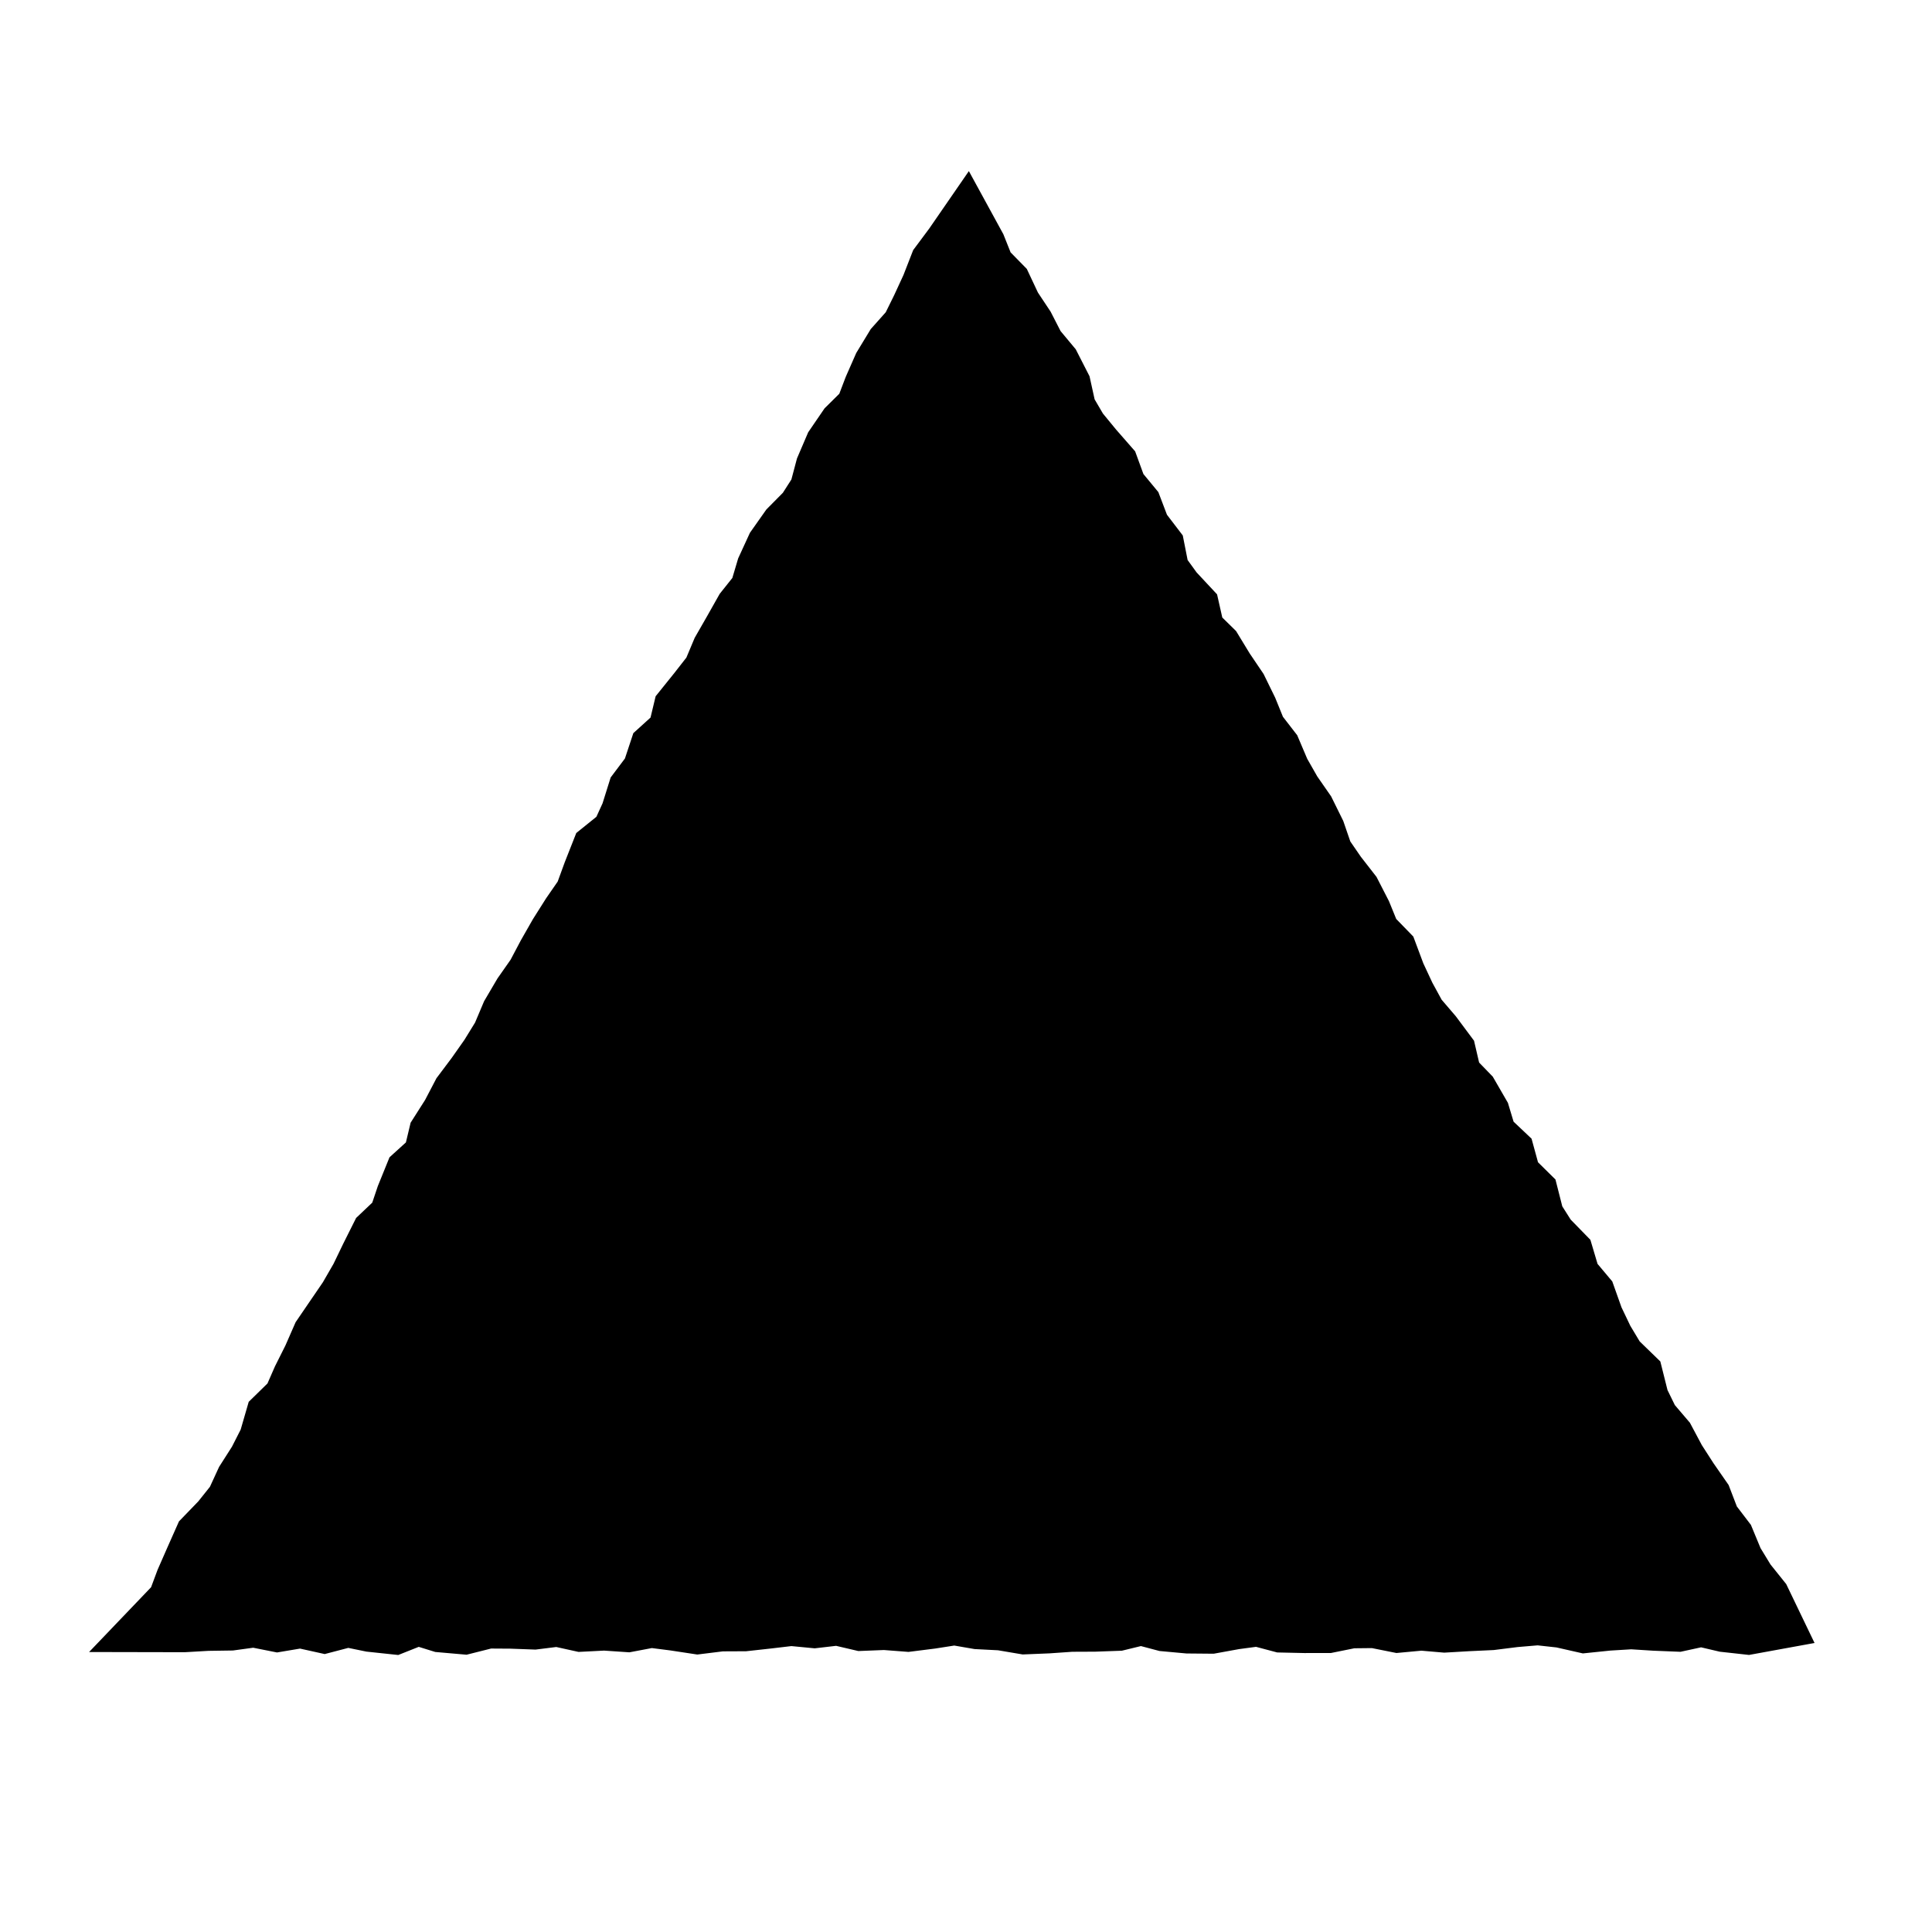
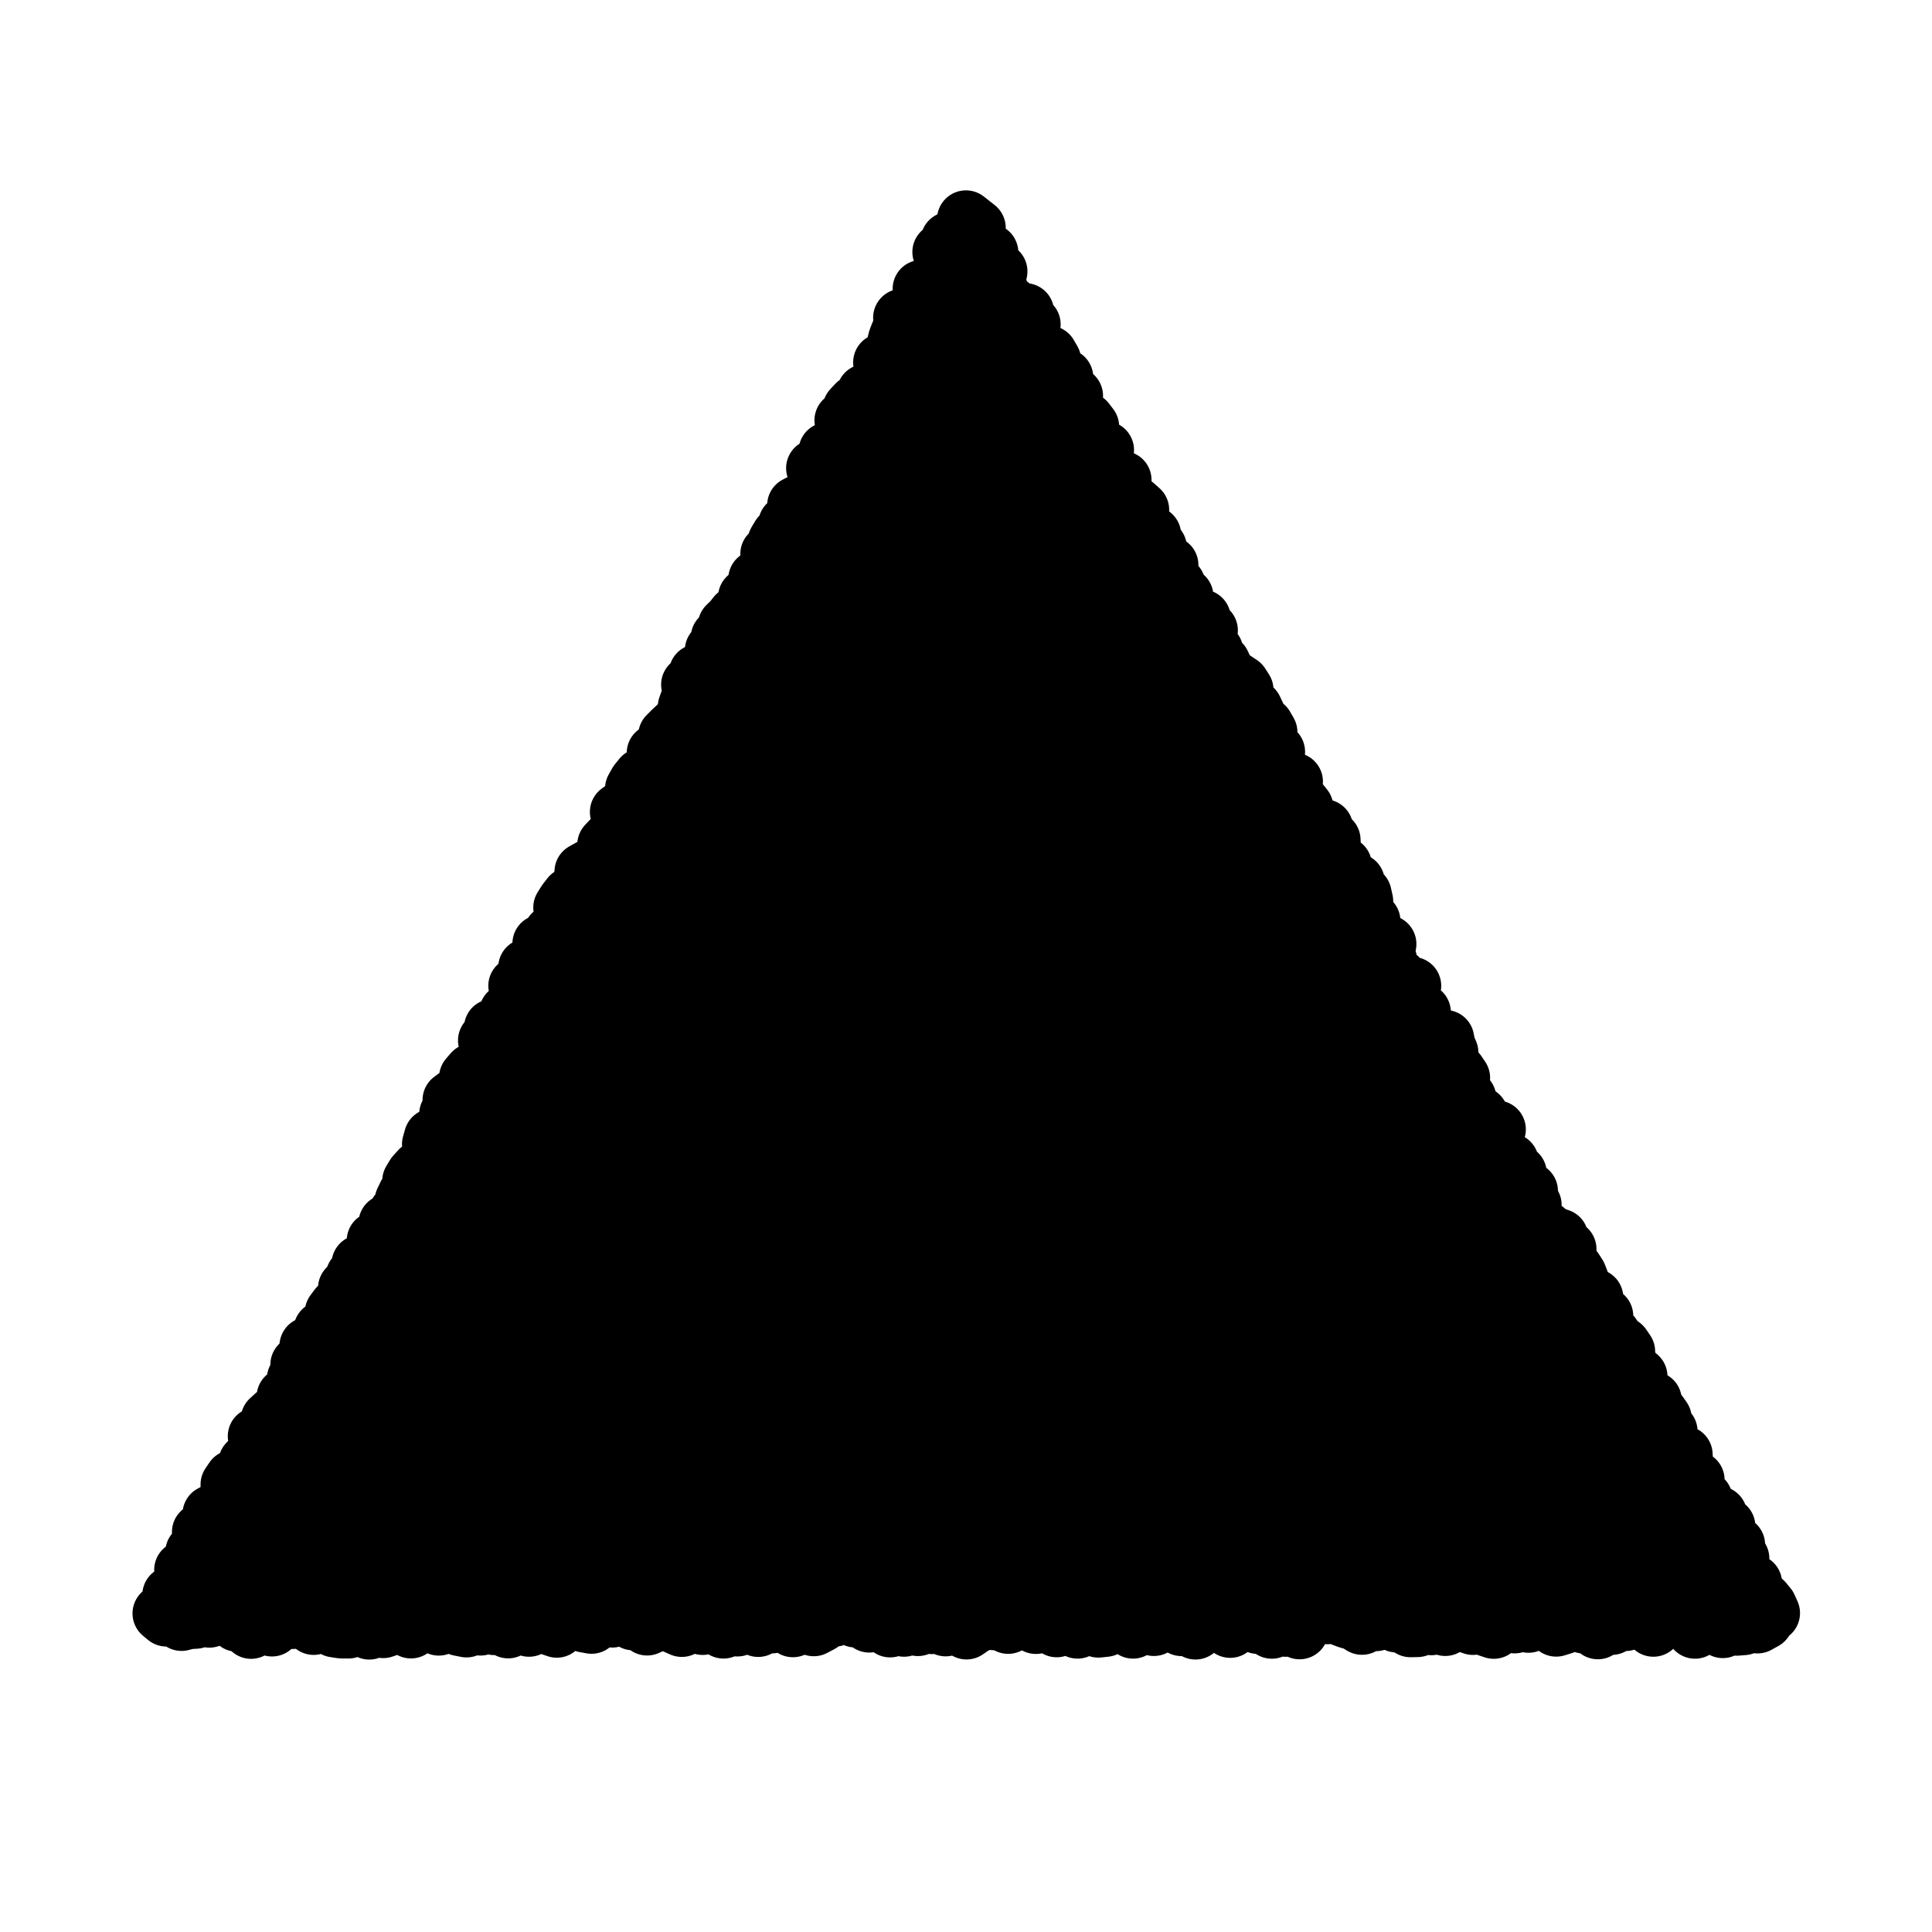
- <svg xmlns="http://www.w3.org/2000/svg" id="SM_Icons" data-name="SM Icons" width="1000" height="1000" viewBox="0 0 1000 1000">
-   <polygon points="500 117.126 505.741 127.631 510.256 138.967 518.982 147.872 524.14 158.838 530.838 168.917 536.357 179.681 544.203 189.101 549.708 199.868 552.433 212.239 558.533 222.662 566.308 232.12 574.416 241.389 578.619 252.913 586.419 262.356 590.767 273.792 598.16 283.47 600.625 295.997 607.754 305.833 616.211 314.897 618.994 327.237 627.944 336.019 634.226 346.345 641.011 356.378 646.331 367.253 650.921 378.552 658.38 388.2 663.14 399.402 669.121 409.897 676.039 419.854 681.399 430.712 685.399 442.352 692.271 452.335 699.764 461.962 705.287 472.724 709.891 484.018 718.576 492.955 722.866 504.43 727.996 515.422 733.784 526.032 741.784 535.367 749.056 545.121 751.918 557.423 760.587 566.371 766.634 576.833 770.214 588.72 779.371 597.386 782.667 609.437 791.592 618.24 794.684 630.407 801.154 640.619 809.858 649.545 813.399 661.45 821.289 670.849 825.405 682.423 830.631 693.36 836.852 703.725 845.87 712.473 848.925 724.664 854.243 735.55 862.222 744.902 867.911 755.573 874.463 765.748 881.378 775.71 885.763 787.132 893.156 796.822 897.824 808.089 904.111 818.417 911.768 827.964 917.162 839.181 904.766 841.442 892.685 840.107 880.603 837.277 868.522 839.901 856.441 839.416 844.359 838.65 832.279 839.382 820.202 840.629 808.126 837.893 796.05 836.564 783.972 837.587 771.891 839.103 759.811 839.665 747.733 840.369 735.656 839.33 723.578 840.455 711.497 838.037 699.415 838.166 687.337 840.605 675.259 840.614 663.179 840.347 651.096 837.136 639.016 838.75 626.937 840.947 614.857 840.839 602.773 839.733 590.693 836.529 578.613 839.471 566.531 839.905 554.449 839.957 542.369 840.799 530.287 841.291 518.204 839.243 506.124 838.622 494.041 836.537 481.958 838.427 469.877 839.951 457.793 839.027 445.711 839.507 433.626 836.679 421.544 838.089 409.459 836.93 397.376 838.354 385.293 839.689 373.209 839.746 361.126 841.241 349.041 839.403 336.956 837.859 324.872 840.141 312.787 839.327 300.703 839.942 288.623 837.279 276.54 838.789 264.459 838.347 252.375 838.272 240.29 841.315 228.206 840.256 216.121 836.515 204.036 841.315 191.948 840.028 179.863 837.548 167.776 840.709 155.689 838.034 143.606 840.063 131.52 837.659 119.43 839.31 107.343 839.484 95.248 840.182 81.162 840.153 91.178 829.688 95.451 818.211 100.332 807.087 105.259 795.988 113.91 787.036 121.529 777.484 126.597 766.461 133.098 756.269 138.583 745.491 142.044 733.544 151.009 724.774 155.885 713.638 161.305 702.817 166.178 691.684 173.006 681.68 179.839 671.679 185.876 661.214 191.143 650.304 196.562 639.484 205.702 630.815 209.633 619.136 214.219 607.83 223.609 599.302 226.539 587.046 233.028 576.843 238.636 566.127 245.941 556.395 252.921 546.476 259.26 536.185 264.001 524.97 270.126 514.557 277.086 504.624 282.741 493.936 288.724 483.44 295.189 473.22 302.089 463.252 306.296 451.73 310.776 440.362 320.861 432.234 325.91 421.194 329.612 409.38 336.926 399.647 340.811 387.938 350.216 379.415 353.157 367.159 360.821 357.631 368.332 348.013 373.051 336.782 379.06 326.299 384.996 315.779 392.61 306.223 396.148 294.316 401.215 283.288 408.206 273.373 416.99 264.491 423.518 254.303 426.729 242.202 431.524 231.016 438.365 221.009 447.275 212.195 451.637 200.757 456.532 189.626 462.806 179.294 471.014 170.079 476.37 159.214 481.458 148.189 485.897 136.793 493.173 127.024 500 117.126" />
-   <polygon points="500 117.126 505.741 127.631 510.256 138.967 518.982 147.872 524.14 158.838 530.838 168.917 536.357 179.681 544.203 189.101 549.708 199.868 552.433 212.239 558.533 222.662 566.308 232.12 574.416 241.389 578.619 252.913 586.419 262.356 590.767 273.792 598.16 283.47 600.625 295.997 607.754 305.833 616.211 314.897 618.994 327.237 627.944 336.019 634.226 346.345 641.011 356.378 646.331 367.253 650.921 378.552 658.38 388.2 663.14 399.402 669.121 409.897 676.039 419.854 681.399 430.712 685.399 442.352 692.271 452.335 699.764 461.962 705.287 472.724 709.891 484.018 718.576 492.955 722.866 504.43 727.996 515.422 733.784 526.032 741.784 535.367 749.056 545.121 751.918 557.423 760.587 566.371 766.634 576.833 770.214 588.72 779.371 597.386 782.667 609.437 791.592 618.24 794.684 630.407 801.154 640.619 809.858 649.545 813.399 661.45 821.289 670.849 825.405 682.423 830.631 693.36 836.852 703.725 845.87 712.473 848.925 724.664 854.243 735.55 862.222 744.902 867.911 755.573 874.463 765.748 881.378 775.71 885.763 787.132 893.156 796.822 897.824 808.089 904.111 818.417 911.768 827.964 917.162 839.181 904.766 841.442 892.685 840.107 880.603 837.277 868.522 839.901 856.441 839.416 844.359 838.65 832.279 839.382 820.202 840.629 808.126 837.893 796.05 836.564 783.972 837.587 771.891 839.103 759.811 839.665 747.733 840.369 735.656 839.33 723.578 840.455 711.497 838.037 699.415 838.166 687.337 840.605 675.259 840.614 663.179 840.347 651.096 837.136 639.016 838.75 626.937 840.947 614.857 840.839 602.773 839.733 590.693 836.529 578.613 839.471 566.531 839.905 554.449 839.957 542.369 840.799 530.287 841.291 518.204 839.243 506.124 838.622 494.041 836.537 481.958 838.427 469.877 839.951 457.793 839.027 445.711 839.507 433.626 836.679 421.544 838.089 409.459 836.93 397.376 838.354 385.293 839.689 373.209 839.746 361.126 841.241 349.041 839.403 336.956 837.859 324.872 840.141 312.787 839.327 300.703 839.942 288.623 837.279 276.54 838.789 264.459 838.347 252.375 838.272 240.29 841.315 228.206 840.256 216.121 836.515 204.036 841.315 191.948 840.028 179.863 837.548 167.776 840.709 155.689 838.034 143.606 840.063 131.52 837.659 119.43 839.31 107.343 839.484 95.248 840.182 81.162 840.153 91.178 829.688 95.451 818.211 100.332 807.087 105.259 795.988 113.91 787.036 121.529 777.484 126.597 766.461 133.098 756.269 138.583 745.491 142.044 733.544 151.009 724.774 155.885 713.638 161.305 702.817 166.178 691.684 173.006 681.68 179.839 671.679 185.876 661.214 191.143 650.304 196.562 639.484 205.702 630.815 209.633 619.136 214.219 607.83 223.609 599.302 226.539 587.046 233.028 576.843 238.636 566.127 245.941 556.395 252.921 546.476 259.26 536.185 264.001 524.97 270.126 514.557 277.086 504.624 282.741 493.936 288.724 483.44 295.189 473.22 302.089 463.252 306.296 451.73 310.776 440.362 320.861 432.234 325.91 421.194 329.612 409.38 336.926 399.647 340.811 387.938 350.216 379.415 353.157 367.159 360.821 357.631 368.332 348.013 373.051 336.782 379.06 326.299 384.996 315.779 392.61 306.223 396.148 294.316 401.215 283.288 408.206 273.373 416.99 264.491 423.518 254.303 426.729 242.202 431.524 231.016 438.365 221.009 447.275 212.195 451.637 200.757 456.532 189.626 462.806 179.294 471.014 170.079 476.37 159.214 481.458 148.189 485.897 136.793 493.173 127.024 500 117.126" style="fill: none; stroke: #000; stroke-miterlimit: 10; stroke-width: 30px;" />
+ <svg xmlns="http://www.w3.org/2000/svg" id="Stickers" width="1000" height="1000" viewBox="0 0 1000 1000">
+   <polygon points="499.984 113.529 505.566 117.934 499.822 125.397 506.811 125.51 508.752 128.537 512.103 130.75 508.733 136.843 510.702 139.854 516.8 140.482 513.603 146.478 516.827 148.764 516.366 153.178 519.506 155.512 522.758 157.781 522.768 161.921 530.605 161.541 528.195 167.077 533.987 167.877 528.134 175.399 532.256 177.163 533.197 180.762 538.878 181.624 542.812 183.495 544.612 186.597 540.608 193.05 540.645 197.17 550.894 195.394 551.101 199.416 549.664 204.387 555.934 204.908 554.27 210.01 556.509 212.858 555.442 217.616 562.061 217.936 564.276 220.8 563.454 225.417 561.996 230.401 568.544 230.764 571.968 232.931 567.203 239.826 569.391 242.707 571.816 245.453 575.262 247.609 581.027 248.428 580.378 252.95 580.65 256.941 580.91 260.941 587.344 261.377 590.169 263.896 583.755 271.747 590.255 272.143 591.383 275.639 596.384 276.899 595.122 281.774 599.353 283.477 594.7 290.308 601.329 290.626 605.299 292.478 605.071 296.754 604.634 301.149 608.984 302.782 608.774 307.047 613.087 308.7 609.602 314.856 614.852 315.969 613.587 320.843 622.087 320.08 619.032 325.989 625.718 326.273 621.527 332.838 623.413 335.895 628.55 337.076 629.504 340.673 632.23 343.247 633.746 346.521 635.183 349.841 638.882 351.857 642.221 354.08 644.168 357.105 641.139 363.003 642.209 366.534 648.903 366.817 650.441 370.076 649.695 374.653 654.76 375.875 656.545 378.991 656.522 383.15 652.385 389.684 660.508 389.139 659.614 393.801 660.216 397.6 662.935 400.176 663.377 404.067 669.747 404.536 668.888 409.179 667.265 414.265 672.891 415.165 675.169 418 676.225 421.541 674.914 426.45 678.611 428.466 685.427 428.682 682.576 434.477 689.235 434.781 689.388 438.841 689.618 442.856 689.883 446.851 695.132 447.968 692.699 453.519 698.338 454.411 701.78 456.571 698.169 462.803 705.309 462.829 706.132 466.502 703.118 472.392 705.977 474.891 709.882 476.788 710.052 480.841 710.15 484.937 711.765 488.155 718.127 488.632 716.386 493.787 718.427 496.757 718.115 501.086 720.437 503.893 723.943 506.017 726.24 508.84 730.973 510.256 727.98 516.133 728.533 519.964 729.921 523.313 735.977 523.968 736.432 527.859 736.983 531.692 738.904 534.734 742.929 536.56 748.052 537.753 748.766 541.49 750.212 544.804 746.063 551.349 750.628 552.863 754.247 554.924 756.279 557.901 755.179 562.689 755.298 566.773 759.514 568.491 760.33 572.171 762.553 575.039 765.75 577.343 765.55 581.608 769.318 583.583 774.772 584.585 772.248 590.194 772.415 594.25 773.383 597.844 774.432 601.391 781.509 601.456 779.429 606.808 785.626 607.381 784.053 612.44 785.291 615.876 791.399 616.502 786.683 623.379 793.306 623.707 791.409 628.955 793.281 632.025 795.133 635.107 799.834 636.544 802.63 639.083 807.174 640.613 804.241 646.46 811.338 646.514 806.584 653.404 812.204 654.308 814.781 656.97 816.732 659.997 818.041 663.394 814.435 669.626 817.033 672.274 825.227 671.69 820.111 678.791 821.287 682.258 830.376 681.159 825.196 688.299 827.695 691.008 834.515 691.225 836.353 694.317 839.66 696.558 841.7 699.529 841.283 703.919 843.451 706.817 843.637 710.861 848.081 712.45 848.172 716.552 850.252 719.503 850.126 723.727 855.488 724.782 851.071 731.485 858.559 731.317 860.643 734.268 856.986 740.533 863.652 740.836 859.023 747.663 865.83 747.89 865.55 752.206 871.471 752.941 871.673 756.979 869.261 762.528 874.212 763.824 877.648 765.996 877.139 770.447 877.376 774.465 881.848 776.04 881.238 780.548 885.655 782.154 889.364 784.167 887.445 789.424 893.573 790.039 892.942 794.561 890.503 800.122 898.621 799.593 894.358 806.21 900.806 806.646 900.155 811.179 900.475 815.153 902.015 818.425 907.417 819.467 904.623 825.235 908.515 827.149 912.891 828.784 915.205 831.61 916.685 834.924 913.196 836.914 913.255 838.82 909.664 840.81 906.072 839.523 902.48 841.709 898.887 841.99 895.295 837.137 891.702 843.233 888.108 836.01 884.515 837.045 880.922 840.593 877.329 843.54 873.737 836.546 870.144 836.117 866.552 837.501 862.96 835.504 859.369 837 855.777 842.52 852.185 835.646 848.594 838.339 845.002 838.356 841.411 839.562 837.819 836.944 834.227 841.578 830.635 838.118 827.043 843.838 823.45 837.644 819.857 840.869 816.264 839.064 812.67 839.548 809.077 841.354 805.484 842.467 801.891 835.373 798.299 835.42 794.706 835.217 791.119 840.473 787.532 838.926 783.945 840.789 780.357 834.535 776.768 835.897 773.179 843.592 769.59 842.397 766 836.175 762.409 841.592 758.818 840.32 755.225 838.489 751.632 836.048 748.039 842.133 744.445 840.838 740.853 841.74 737.261 840.986 733.67 842.704 730.079 842.783 726.489 837.607 722.899 840.323 719.31 836.042 715.721 834.069 712.132 839.646 708.544 837.502 704.956 841.522 701.368 839.301 697.78 838.363 694.192 837.004 690.604 835.419 687.016 836.056 683.428 835.169 679.839 836.935 676.25 836.439 672.661 843.845 669.072 837.991 665.482 842.554 661.891 835.554 658.3 843.548 654.708 840.104 651.115 841.085 647.522 834.223 643.928 840.165 640.333 838.754 636.74 843.104 633.147 840.054 629.555 836.678 625.964 835.12 622.373 840.816 618.782 843.965 615.192 841.828 611.602 842.197 608.013 838.555 604.423 837.915 600.833 839.64 597.244 842.141 593.654 835.781 590.064 837.267 586.474 843.501 582.883 839.656 579.292 837.932 575.7 836.837 572.107 842.591 568.514 842.98 564.92 835.401 561.325 834.697 557.73 843.5 554.137 839.018 550.544 835.984 546.951 842.8 543.359 834.823 539.768 834.221 536.177 841.089 532.586 838.477 528.995 837.569 525.404 837.725 521.813 841.034 518.221 835.881 514.63 839.172 511.037 838.355 507.445 839.73 503.851 841.431 500.257 843.929 496.661 842.034 493.066 834.082 489.472 842.325 485.879 837.685 482.286 841.159 478.693 838.403 475.101 842.18 471.509 839.558 467.917 842.524 464.325 839.159 460.733 842.866 457.14 838.534 453.547 835.329 449.952 840.364 446.357 836.589 442.761 837.736 439.166 835.856 435.572 834.924 431.978 837.297 428.385 834.179 424.792 840.365 421.2 842.263 417.607 835.459 414.014 836.831 410.42 842.778 406.826 837.517 403.23 835.289 399.634 840.782 396.039 838.704 392.444 842.631 388.85 838.474 385.257 840.34 381.663 842.384 378.07 834.663 374.476 843.465 370.881 838.871 367.285 838.099 363.689 841.601 360.093 834.398 356.499 838.178 352.905 842.621 349.311 841.021 345.716 838.713 342.122 835.255 338.526 840.256 334.93 841.883 331.334 837.517 327.739 839.213 324.144 837.05 320.55 834.787 316.955 837.767 313.359 836.189 309.763 835.717 306.167 840.996 302.571 840.337 298.976 835.062 295.381 837.85 291.786 835.543 288.189 843.018 284.593 841.784 280.997 834.986 277.402 834.737 273.812 842.529 270.221 835.126 266.631 835.075 263.04 843.365 259.447 834.587 255.853 841.676 252.255 835.923 248.66 841.919 245.066 836.12 241.473 842.877 237.881 842.168 234.288 839.164 230.694 838.649 227.097 841.936 223.5 837.365 219.905 840.334 216.311 836.947 212.717 843.402 209.122 837.712 205.524 836.298 201.926 841.998 198.331 843.237 194.736 839.019 191.139 843.989 187.54 842.343 183.943 842.188 180.347 843.442 176.75 843.417 173.151 842.869 169.554 840.267 165.956 837.587 162.357 841.579 158.76 835.09 155.16 835.163 151.562 838.501 147.963 838.569 144.364 838.011 140.765 842.392 137.17 839.154 133.571 836.215 129.975 843.609 126.376 839.987 122.779 839.947 119.178 834.547 115.58 836.006 111.979 835.571 108.378 837.818 104.776 836.401 101.174 838.405 97.573 838.585 93.972 839.514 90.369 835.494 86.761 836.835 86.159 837.249 83.584 835.102 87.389 833.151 92.204 831.783 88.654 825.586 94.196 824.638 97.607 822.46 96.846 817.873 94.81 812.548 99.794 811.276 101.117 807.892 100.556 803.42 103.716 801.098 107.703 799.254 103.992 792.966 113.455 794.284 115.244 791.172 109.454 783.686 113.169 781.687 118.837 780.817 119.364 776.978 118.863 772.547 118.802 768.369 120.824 765.395 124.532 763.395 132.061 763.6 128.017 757.124 131.196 754.818 136.127 753.524 133.738 748.004 132.902 743.38 139.489 743.042 138.804 738.505 139.555 734.796 142.328 732.255 149.448 732.224 149.593 728.164 147.816 722.996 151.795 721.149 152.746 717.554 153.124 713.627 154.922 710.52 154.932 706.38 157.691 703.826 159.027 700.449 159.645 696.658 166.078 696.222 169.809 694.226 166.892 688.392 172.185 687.299 175.72 685.192 172.746 679.327 174.908 676.428 179.03 674.662 181.432 671.904 179.6 666.7 182.156 664.031 183.529 660.68 190.12 660.341 186.595 654.162 190.727 652.404 195.204 650.845 195.597 646.928 194.463 642.13 200.921 641.715 201.125 637.688 200.541 633.207 207.412 633.029 205.757 627.929 208.916 625.607 208.931 621.47 210.498 618.228 212.668 615.333 212.825 611.276 214.679 608.197 217.144 605.471 220.653 603.345 224.378 601.345 225.156 597.644 223.061 592.286 224.066 588.717 227.713 586.676 232.735 585.428 236.273 583.324 231.969 576.693 235.8 574.759 233.699 569.4 236.845 567.07 244.292 567.225 246.957 564.618 242.24 557.748 244.622 554.978 251.65 554.889 251.9 550.886 251.667 546.605 253.332 543.418 252.057 538.533 255.317 536.265 255.15 532.018 261.353 531.447 264.796 529.284 262.991 524.091 269.403 523.643 270.055 519.871 274.011 518.007 267.746 510.242 274.471 509.977 272.189 504.513 272.871 500.76 280.536 501.038 281.522 497.46 283.092 494.219 280.217 488.411 284.016 486.456 285.844 483.362 289.913 481.561 292.643 478.986 293.478 475.316 291.016 469.743 292.93 466.697 295.154 463.831 298.617 461.681 300.036 458.351 305.486 457.35 301.994 451.185 305.638 449.141 312.135 448.743 313.423 445.338 316.948 443.224 313.779 437.244 316.316 434.558 320.321 432.719 323.244 430.254 324.479 426.815 320.321 420.263 323.509 417.953 330.945 418.097 329.897 413.343 328.158 408.189 329.916 405.055 332.193 402.22 335.746 400.121 339.564 398.175 343.308 396.184 339.386 389.766 347.747 390.441 345.088 384.755 345.308 380.731 347.934 378.098 350.684 375.535 355.525 374.18 357.68 371.274 355.463 365.842 356.702 362.405 361.548 361.049 357.187 354.379 365.697 355.141 361.185 348.385 366.077 347.059 372.859 346.824 370.248 341.165 369.48 336.569 376.615 336.535 372.54 330.03 375.222 327.426 376.176 323.826 378.861 321.224 381.109 318.371 387.841 318.105 390.838 315.682 386.657 309.115 393.907 309.148 395.368 305.846 391.939 299.719 399.055 299.677 397.903 294.859 398.813 291.231 398.186 286.719 402.883 285.283 401.88 280.557 403.707 277.465 408.995 276.371 407.432 271.321 415.746 271.972 413.196 266.348 412.071 261.543 415.881 259.59 418.843 257.15 420.948 254.216 426.269 253.139 423.938 247.643 421.89 242.31 431.785 243.868 431.327 239.449 428.316 233.558 437.315 234.603 438.354 231.052 438.457 226.959 440.239 223.832 436.558 217.552 442.265 216.695 440.729 211.656 443.249 208.956 446.863 206.886 448.025 203.403 454.004 202.701 455.153 199.21 459.198 197.389 457.638 192.334 456.581 187.568 460.057 185.418 464.23 183.672 463.423 179.049 464.347 175.426 465.692 172.046 469.954 170.353 466.925 164.455 471.591 162.996 477.9 162.481 480.128 159.614 478.209 154.348 477.028 149.511 482.978 148.787 486.311 146.554 488.727 143.79 489.645 140.16 489.497 135.914 487.237 130.453 493.294 129.79 491.479 124.58 495.175 122.552 502.099 121.57 499.984 113.529" />
+   <polygon points="499.984 113.529 505.566 117.934 499.822 125.397 506.811 125.51 508.752 128.537 512.103 130.75 508.733 136.843 510.702 139.854 516.8 140.482 513.603 146.478 516.827 148.764 516.366 153.178 519.506 155.512 522.758 157.781 522.768 161.921 530.605 161.541 528.195 167.077 533.987 167.877 528.134 175.399 532.256 177.163 533.197 180.762 538.878 181.624 542.812 183.495 544.612 186.597 540.608 193.05 540.645 197.17 550.894 195.394 551.101 199.416 549.664 204.387 555.934 204.908 554.27 210.01 556.509 212.858 555.442 217.616 562.061 217.936 564.276 220.8 563.454 225.417 561.996 230.401 568.544 230.764 571.968 232.931 567.203 239.826 569.391 242.707 571.816 245.453 575.262 247.609 581.027 248.428 580.378 252.95 580.65 256.941 580.91 260.941 587.344 261.377 590.169 263.896 583.755 271.747 590.255 272.143 591.383 275.639 596.384 276.899 595.122 281.774 599.353 283.477 594.7 290.308 601.329 290.626 605.299 292.478 605.071 296.754 604.634 301.149 608.984 302.782 608.774 307.047 613.087 308.7 609.602 314.856 614.852 315.969 613.587 320.843 622.087 320.08 619.032 325.989 625.718 326.273 621.527 332.838 623.413 335.895 628.55 337.076 629.504 340.673 632.23 343.247 633.746 346.521 635.183 349.841 638.882 351.857 642.221 354.08 644.168 357.105 641.139 363.003 642.209 366.534 648.903 366.817 650.441 370.076 649.695 374.653 654.76 375.875 656.545 378.991 656.522 383.15 652.385 389.684 660.508 389.139 659.614 393.801 660.216 397.6 662.935 400.176 663.377 404.067 669.747 404.536 668.888 409.179 667.265 414.265 672.891 415.165 675.169 418 676.225 421.541 674.914 426.45 678.611 428.466 685.427 428.682 682.576 434.477 689.235 434.781 689.388 438.841 689.618 442.856 689.883 446.851 695.132 447.968 692.699 453.519 698.338 454.411 701.78 456.571 698.169 462.803 705.309 462.829 706.132 466.502 703.118 472.392 705.977 474.891 709.882 476.788 710.052 480.841 710.15 484.937 711.765 488.155 718.127 488.632 716.386 493.787 718.427 496.757 718.115 501.086 720.437 503.893 723.943 506.017 726.24 508.84 730.973 510.256 727.98 516.133 728.533 519.964 729.921 523.313 735.977 523.968 736.432 527.859 736.983 531.692 738.904 534.734 742.929 536.56 748.052 537.753 748.766 541.49 750.212 544.804 746.063 551.349 750.628 552.863 754.247 554.924 756.279 557.901 755.179 562.689 755.298 566.773 759.514 568.491 760.33 572.171 762.553 575.039 765.75 577.343 765.55 581.608 769.318 583.583 774.772 584.585 772.248 590.194 772.415 594.25 773.383 597.844 774.432 601.391 781.509 601.456 779.429 606.808 785.626 607.381 784.053 612.44 785.291 615.876 791.399 616.502 786.683 623.379 793.306 623.707 791.409 628.955 793.281 632.025 795.133 635.107 799.834 636.544 802.63 639.083 807.174 640.613 804.241 646.46 811.338 646.514 806.584 653.404 812.204 654.308 814.781 656.97 816.732 659.997 818.041 663.394 814.435 669.626 817.033 672.274 825.227 671.69 820.111 678.791 821.287 682.258 830.376 681.159 825.196 688.299 827.695 691.008 834.515 691.225 836.353 694.317 839.66 696.558 841.7 699.529 841.283 703.919 843.451 706.817 843.637 710.861 848.081 712.45 848.172 716.552 850.252 719.503 850.126 723.727 855.488 724.782 851.071 731.485 858.559 731.317 860.643 734.268 856.986 740.533 863.652 740.836 859.023 747.663 865.83 747.89 865.55 752.206 871.471 752.941 871.673 756.979 869.261 762.528 874.212 763.824 877.648 765.996 877.139 770.447 877.376 774.465 881.848 776.04 881.238 780.548 885.655 782.154 889.364 784.167 887.445 789.424 893.573 790.039 892.942 794.561 890.503 800.122 898.621 799.593 894.358 806.21 900.806 806.646 900.155 811.179 900.475 815.153 902.015 818.425 907.417 819.467 904.623 825.235 908.515 827.149 912.891 828.784 915.205 831.61 916.685 834.924 913.196 836.914 913.255 838.82 909.664 840.81 906.072 839.523 902.48 841.709 898.887 841.99 895.295 837.137 891.702 843.233 888.108 836.01 884.515 837.045 880.922 840.593 877.329 843.54 873.737 836.546 870.144 836.117 866.552 837.501 862.96 835.504 859.369 837 855.777 842.52 852.185 835.646 848.594 838.339 845.002 838.356 841.411 839.562 837.819 836.944 834.227 841.578 830.635 838.118 827.043 843.838 823.45 837.644 819.857 840.869 816.264 839.064 812.67 839.548 809.077 841.354 805.484 842.467 801.891 835.373 798.299 835.42 794.706 835.217 791.119 840.473 787.532 838.926 783.945 840.789 780.357 834.535 776.768 835.897 773.179 843.592 769.59 842.397 766 836.175 762.409 841.592 758.818 840.32 755.225 838.489 751.632 836.048 748.039 842.133 744.445 840.838 740.853 841.74 737.261 840.986 733.67 842.704 730.079 842.783 726.489 837.607 722.899 840.323 719.31 836.042 715.721 834.069 712.132 839.646 708.544 837.502 704.956 841.522 701.368 839.301 697.78 838.363 694.192 837.004 690.604 835.419 687.016 836.056 683.428 835.169 679.839 836.935 676.25 836.439 672.661 843.845 669.072 837.991 665.482 842.554 661.891 835.554 658.3 843.548 654.708 840.104 651.115 841.085 647.522 834.223 643.928 840.165 640.333 838.754 636.74 843.104 633.147 840.054 629.555 836.678 625.964 835.12 622.373 840.816 618.782 843.965 615.192 841.828 611.602 842.197 608.013 838.555 604.423 837.915 600.833 839.64 597.244 842.141 593.654 835.781 590.064 837.267 586.474 843.501 582.883 839.656 579.292 837.932 575.7 836.837 572.107 842.591 568.514 842.98 564.92 835.401 561.325 834.697 557.73 843.5 554.137 839.018 550.544 835.984 546.951 842.8 543.359 834.823 539.768 834.221 536.177 841.089 532.586 838.477 528.995 837.569 525.404 837.725 521.813 841.034 518.221 835.881 514.63 839.172 511.037 838.355 507.445 839.73 503.851 841.431 500.257 843.929 496.661 842.034 493.066 834.082 489.472 842.325 485.879 837.685 482.286 841.159 478.693 838.403 475.101 842.18 471.509 839.558 467.917 842.524 464.325 839.159 460.733 842.866 457.14 838.534 453.547 835.329 449.952 840.364 446.357 836.589 442.761 837.736 439.166 835.856 435.572 834.924 431.978 837.297 428.385 834.179 424.792 840.365 421.2 842.263 417.607 835.459 414.014 836.831 410.42 842.778 406.826 837.517 403.23 835.289 399.634 840.782 396.039 838.704 392.444 842.631 388.85 838.474 385.257 840.34 381.663 842.384 378.07 834.663 374.476 843.465 370.881 838.871 367.285 838.099 363.689 841.601 360.093 834.398 356.499 838.178 352.905 842.621 349.311 841.021 345.716 838.713 342.122 835.255 338.526 840.256 334.93 841.883 331.334 837.517 327.739 839.213 324.144 837.05 320.55 834.787 316.955 837.767 313.359 836.189 309.763 835.717 306.167 840.996 302.571 840.337 298.976 835.062 295.381 837.85 291.786 835.543 288.189 843.018 284.593 841.784 280.997 834.986 277.402 834.737 273.812 842.529 270.221 835.126 266.631 835.075 263.04 843.365 259.447 834.587 255.853 841.676 252.255 835.923 248.66 841.919 245.066 836.12 241.473 842.877 237.881 842.168 234.288 839.164 230.694 838.649 227.097 841.936 223.5 837.365 219.905 840.334 216.311 836.947 212.717 843.402 209.122 837.712 205.524 836.298 201.926 841.998 198.331 843.237 194.736 839.019 191.139 843.989 187.54 842.343 183.943 842.188 180.347 843.442 176.75 843.417 173.151 842.869 169.554 840.267 165.956 837.587 162.357 841.579 158.76 835.09 155.16 835.163 151.562 838.501 147.963 838.569 144.364 838.011 140.765 842.392 137.17 839.154 133.571 836.215 129.975 843.609 126.376 839.987 122.779 839.947 119.178 834.547 115.58 836.006 111.979 835.571 108.378 837.818 104.776 836.401 101.174 838.405 97.573 838.585 93.972 839.514 90.369 835.494 86.761 836.835 86.159 837.249 83.584 835.102 87.389 833.151 92.204 831.783 88.654 825.586 94.196 824.638 97.607 822.46 96.846 817.873 94.81 812.548 99.794 811.276 101.117 807.892 100.556 803.42 103.716 801.098 107.703 799.254 103.992 792.966 113.455 794.284 115.244 791.172 109.454 783.686 113.169 781.687 118.837 780.817 119.364 776.978 118.863 772.547 118.802 768.369 120.824 765.395 124.532 763.395 132.061 763.6 128.017 757.124 131.196 754.818 136.127 753.524 133.738 748.004 132.902 743.38 139.489 743.042 138.804 738.505 139.555 734.796 142.328 732.255 149.448 732.224 149.593 728.164 147.816 722.996 151.795 721.149 152.746 717.554 153.124 713.627 154.922 710.52 154.932 706.38 157.691 703.826 159.027 700.449 159.645 696.658 166.078 696.222 169.809 694.226 166.892 688.392 172.185 687.299 175.72 685.192 172.746 679.327 174.908 676.428 179.03 674.662 181.432 671.904 179.6 666.7 182.156 664.031 183.529 660.68 190.12 660.341 186.595 654.162 190.727 652.404 195.204 650.845 195.597 646.928 194.463 642.13 200.921 641.715 201.125 637.688 200.541 633.207 207.412 633.029 205.757 627.929 208.916 625.607 208.931 621.47 210.498 618.228 212.668 615.333 212.825 611.276 214.679 608.197 217.144 605.471 220.653 603.345 224.378 601.345 225.156 597.644 223.061 592.286 224.066 588.717 227.713 586.676 232.735 585.428 236.273 583.324 231.969 576.693 235.8 574.759 233.699 569.4 236.845 567.07 244.292 567.225 246.957 564.618 242.24 557.748 244.622 554.978 251.65 554.889 251.9 550.886 251.667 546.605 253.332 543.418 252.057 538.533 255.317 536.265 255.15 532.018 261.353 531.447 264.796 529.284 262.991 524.091 269.403 523.643 270.055 519.871 274.011 518.007 267.746 510.242 274.471 509.977 272.189 504.513 272.871 500.76 280.536 501.038 281.522 497.46 283.092 494.219 280.217 488.411 284.016 486.456 285.844 483.362 289.913 481.561 292.643 478.986 293.478 475.316 291.016 469.743 292.93 466.697 295.154 463.831 298.617 461.681 300.036 458.351 305.486 457.35 301.994 451.185 305.638 449.141 312.135 448.743 313.423 445.338 316.948 443.224 313.779 437.244 316.316 434.558 320.321 432.719 323.244 430.254 324.479 426.815 320.321 420.263 323.509 417.953 330.945 418.097 329.897 413.343 328.158 408.189 329.916 405.055 332.193 402.22 335.746 400.121 339.564 398.175 343.308 396.184 339.386 389.766 347.747 390.441 345.088 384.755 345.308 380.731 347.934 378.098 350.684 375.535 355.525 374.18 357.68 371.274 355.463 365.842 356.702 362.405 361.548 361.049 357.187 354.379 365.697 355.141 361.185 348.385 366.077 347.059 372.859 346.824 370.248 341.165 369.48 336.569 376.615 336.535 372.54 330.03 375.222 327.426 376.176 323.826 378.861 321.224 381.109 318.371 387.841 318.105 390.838 315.682 386.657 309.115 393.907 309.148 395.368 305.846 391.939 299.719 399.055 299.677 397.903 294.859 398.813 291.231 398.186 286.719 402.883 285.283 401.88 280.557 403.707 277.465 408.995 276.371 407.432 271.321 415.746 271.972 413.196 266.348 412.071 261.543 415.881 259.59 418.843 257.15 420.948 254.216 426.269 253.139 423.938 247.643 421.89 242.31 431.785 243.868 431.327 239.449 428.316 233.558 437.315 234.603 438.354 231.052 438.457 226.959 440.239 223.832 436.558 217.552 442.265 216.695 440.729 211.656 443.249 208.956 446.863 206.886 448.025 203.403 454.004 202.701 455.153 199.21 459.198 197.389 457.638 192.334 456.581 187.568 460.057 185.418 464.23 183.672 463.423 179.049 464.347 175.426 465.692 172.046 469.954 170.353 466.925 164.455 471.591 162.996 477.9 162.481 480.128 159.614 478.209 154.348 477.028 149.511 482.978 148.787 486.311 146.554 488.727 143.79 489.645 140.16 489.497 135.914 487.237 130.453 493.294 129.79 491.479 124.58 495.175 122.552 502.099 121.57 499.984 113.529" style="fill: none; stroke: #000; stroke-linecap: round; stroke-linejoin: round; stroke-width: 30px;" />
</svg>
